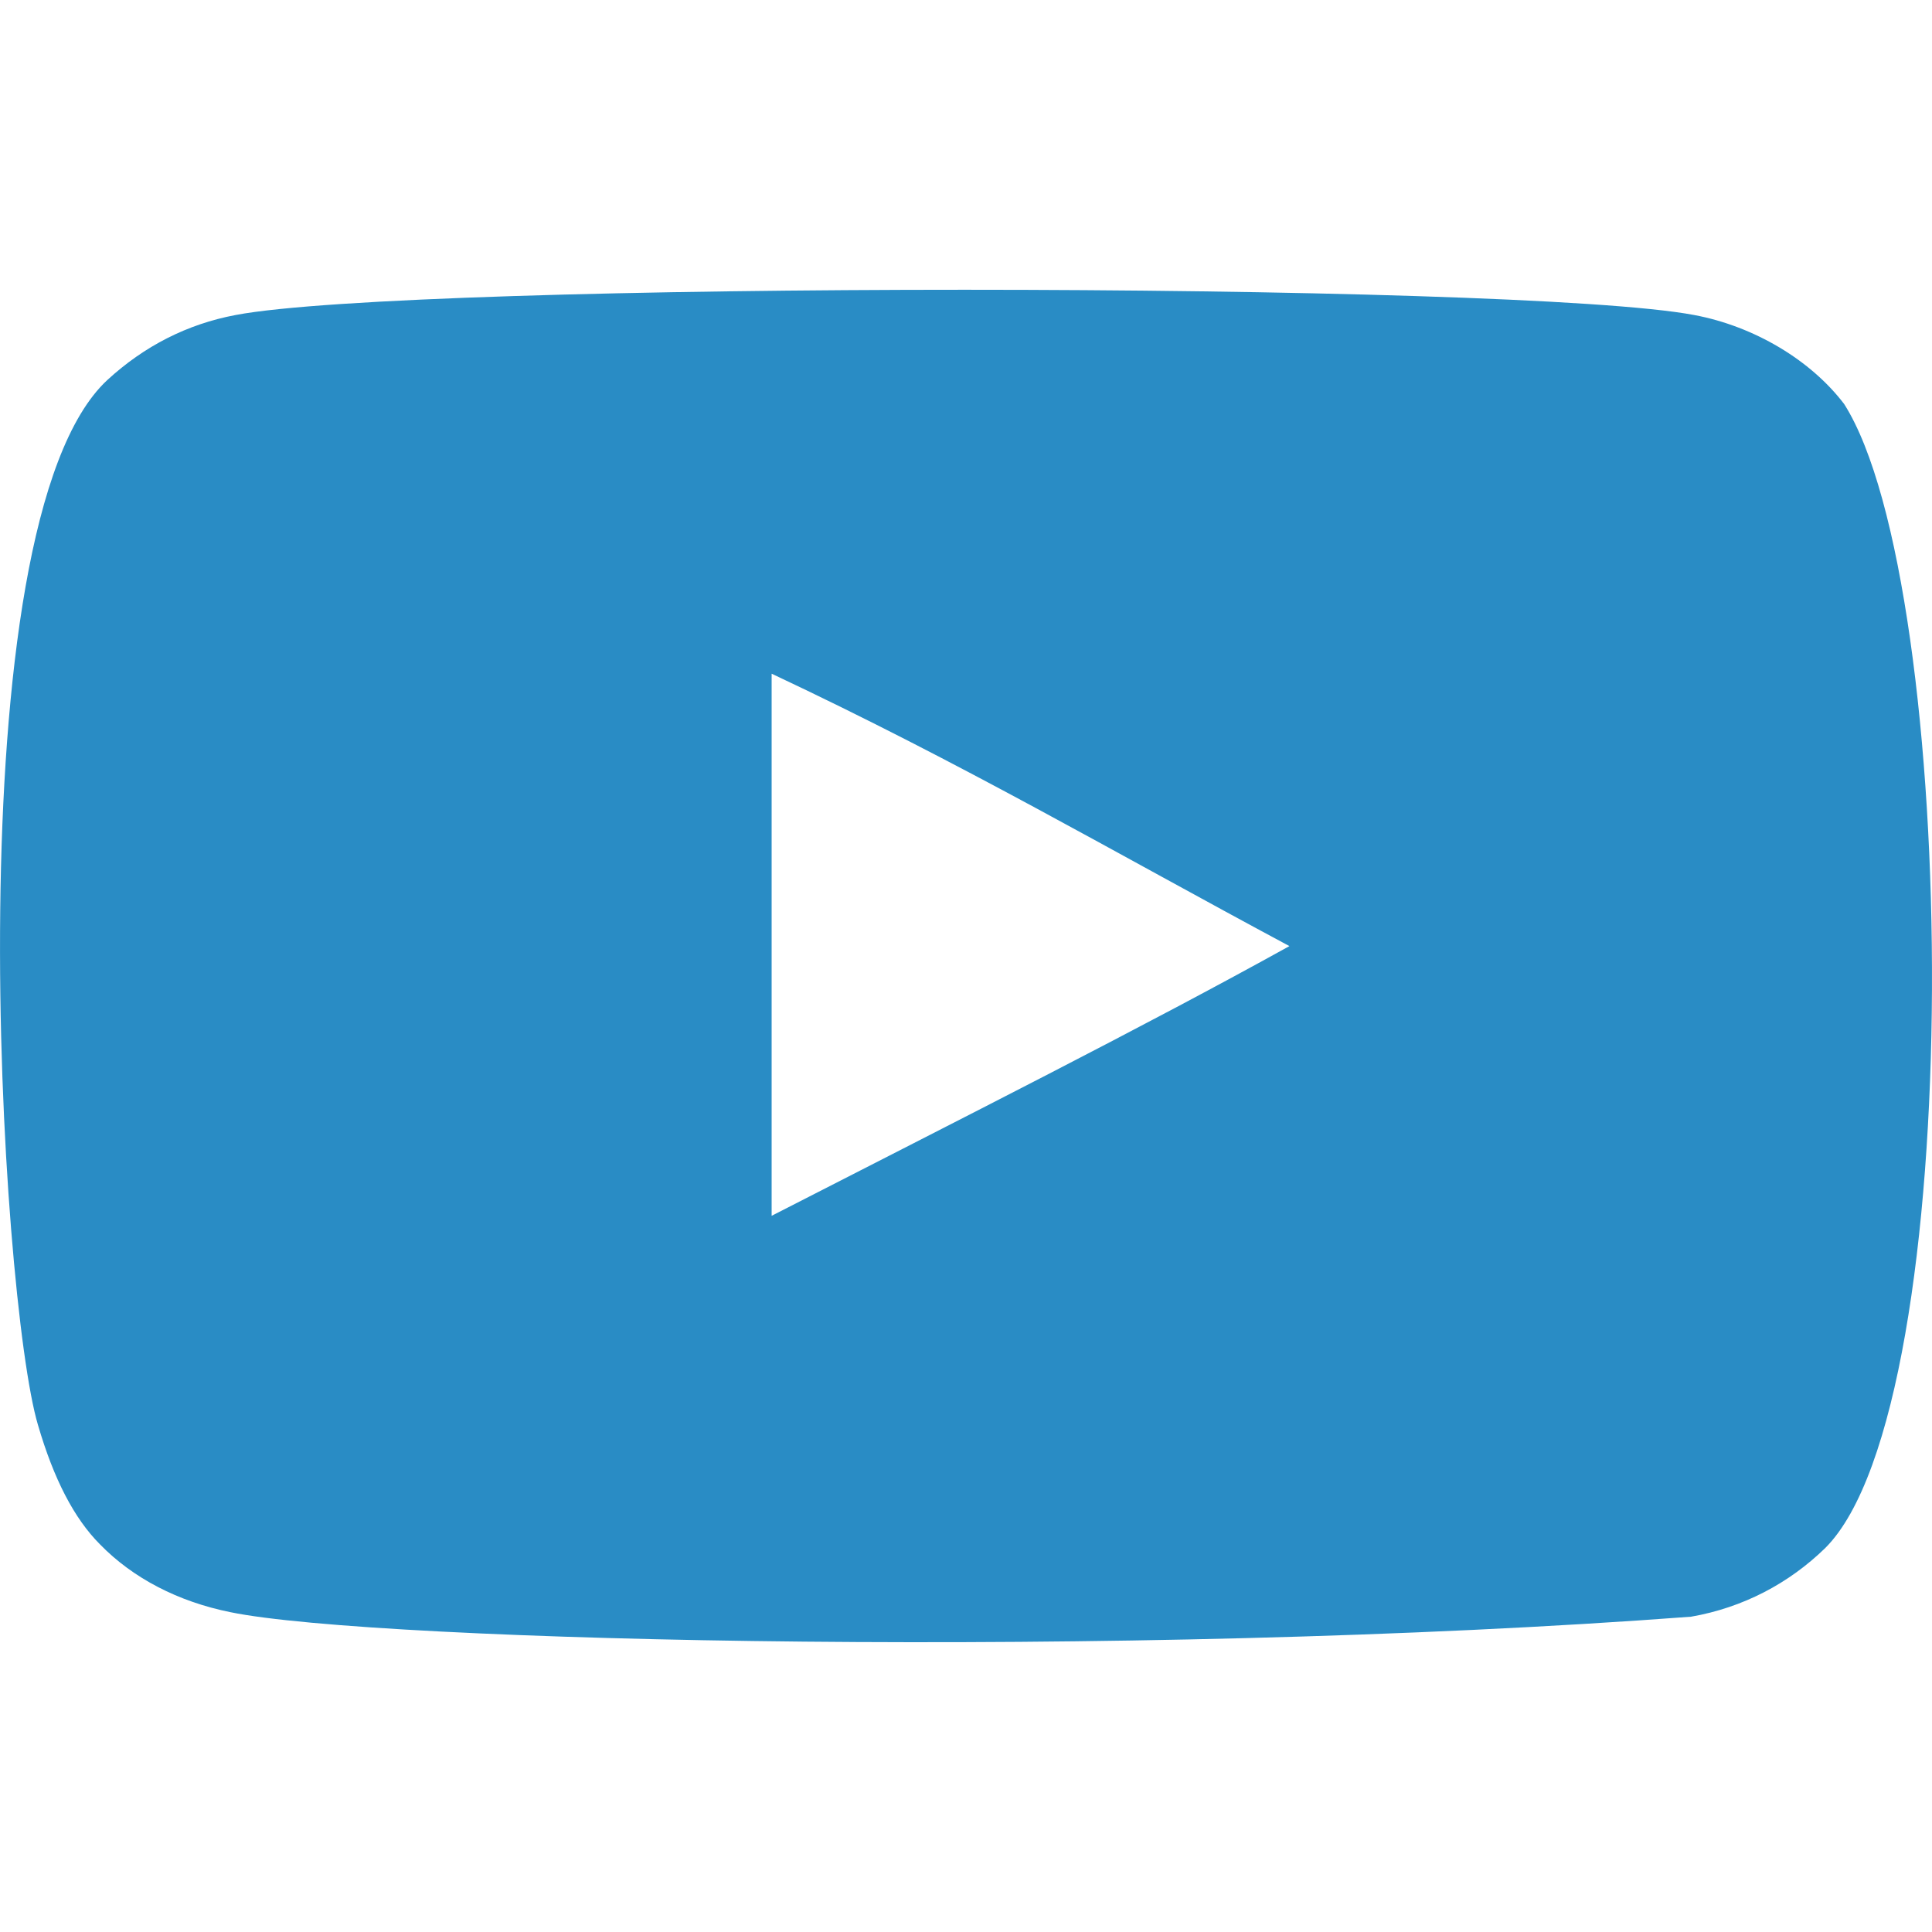
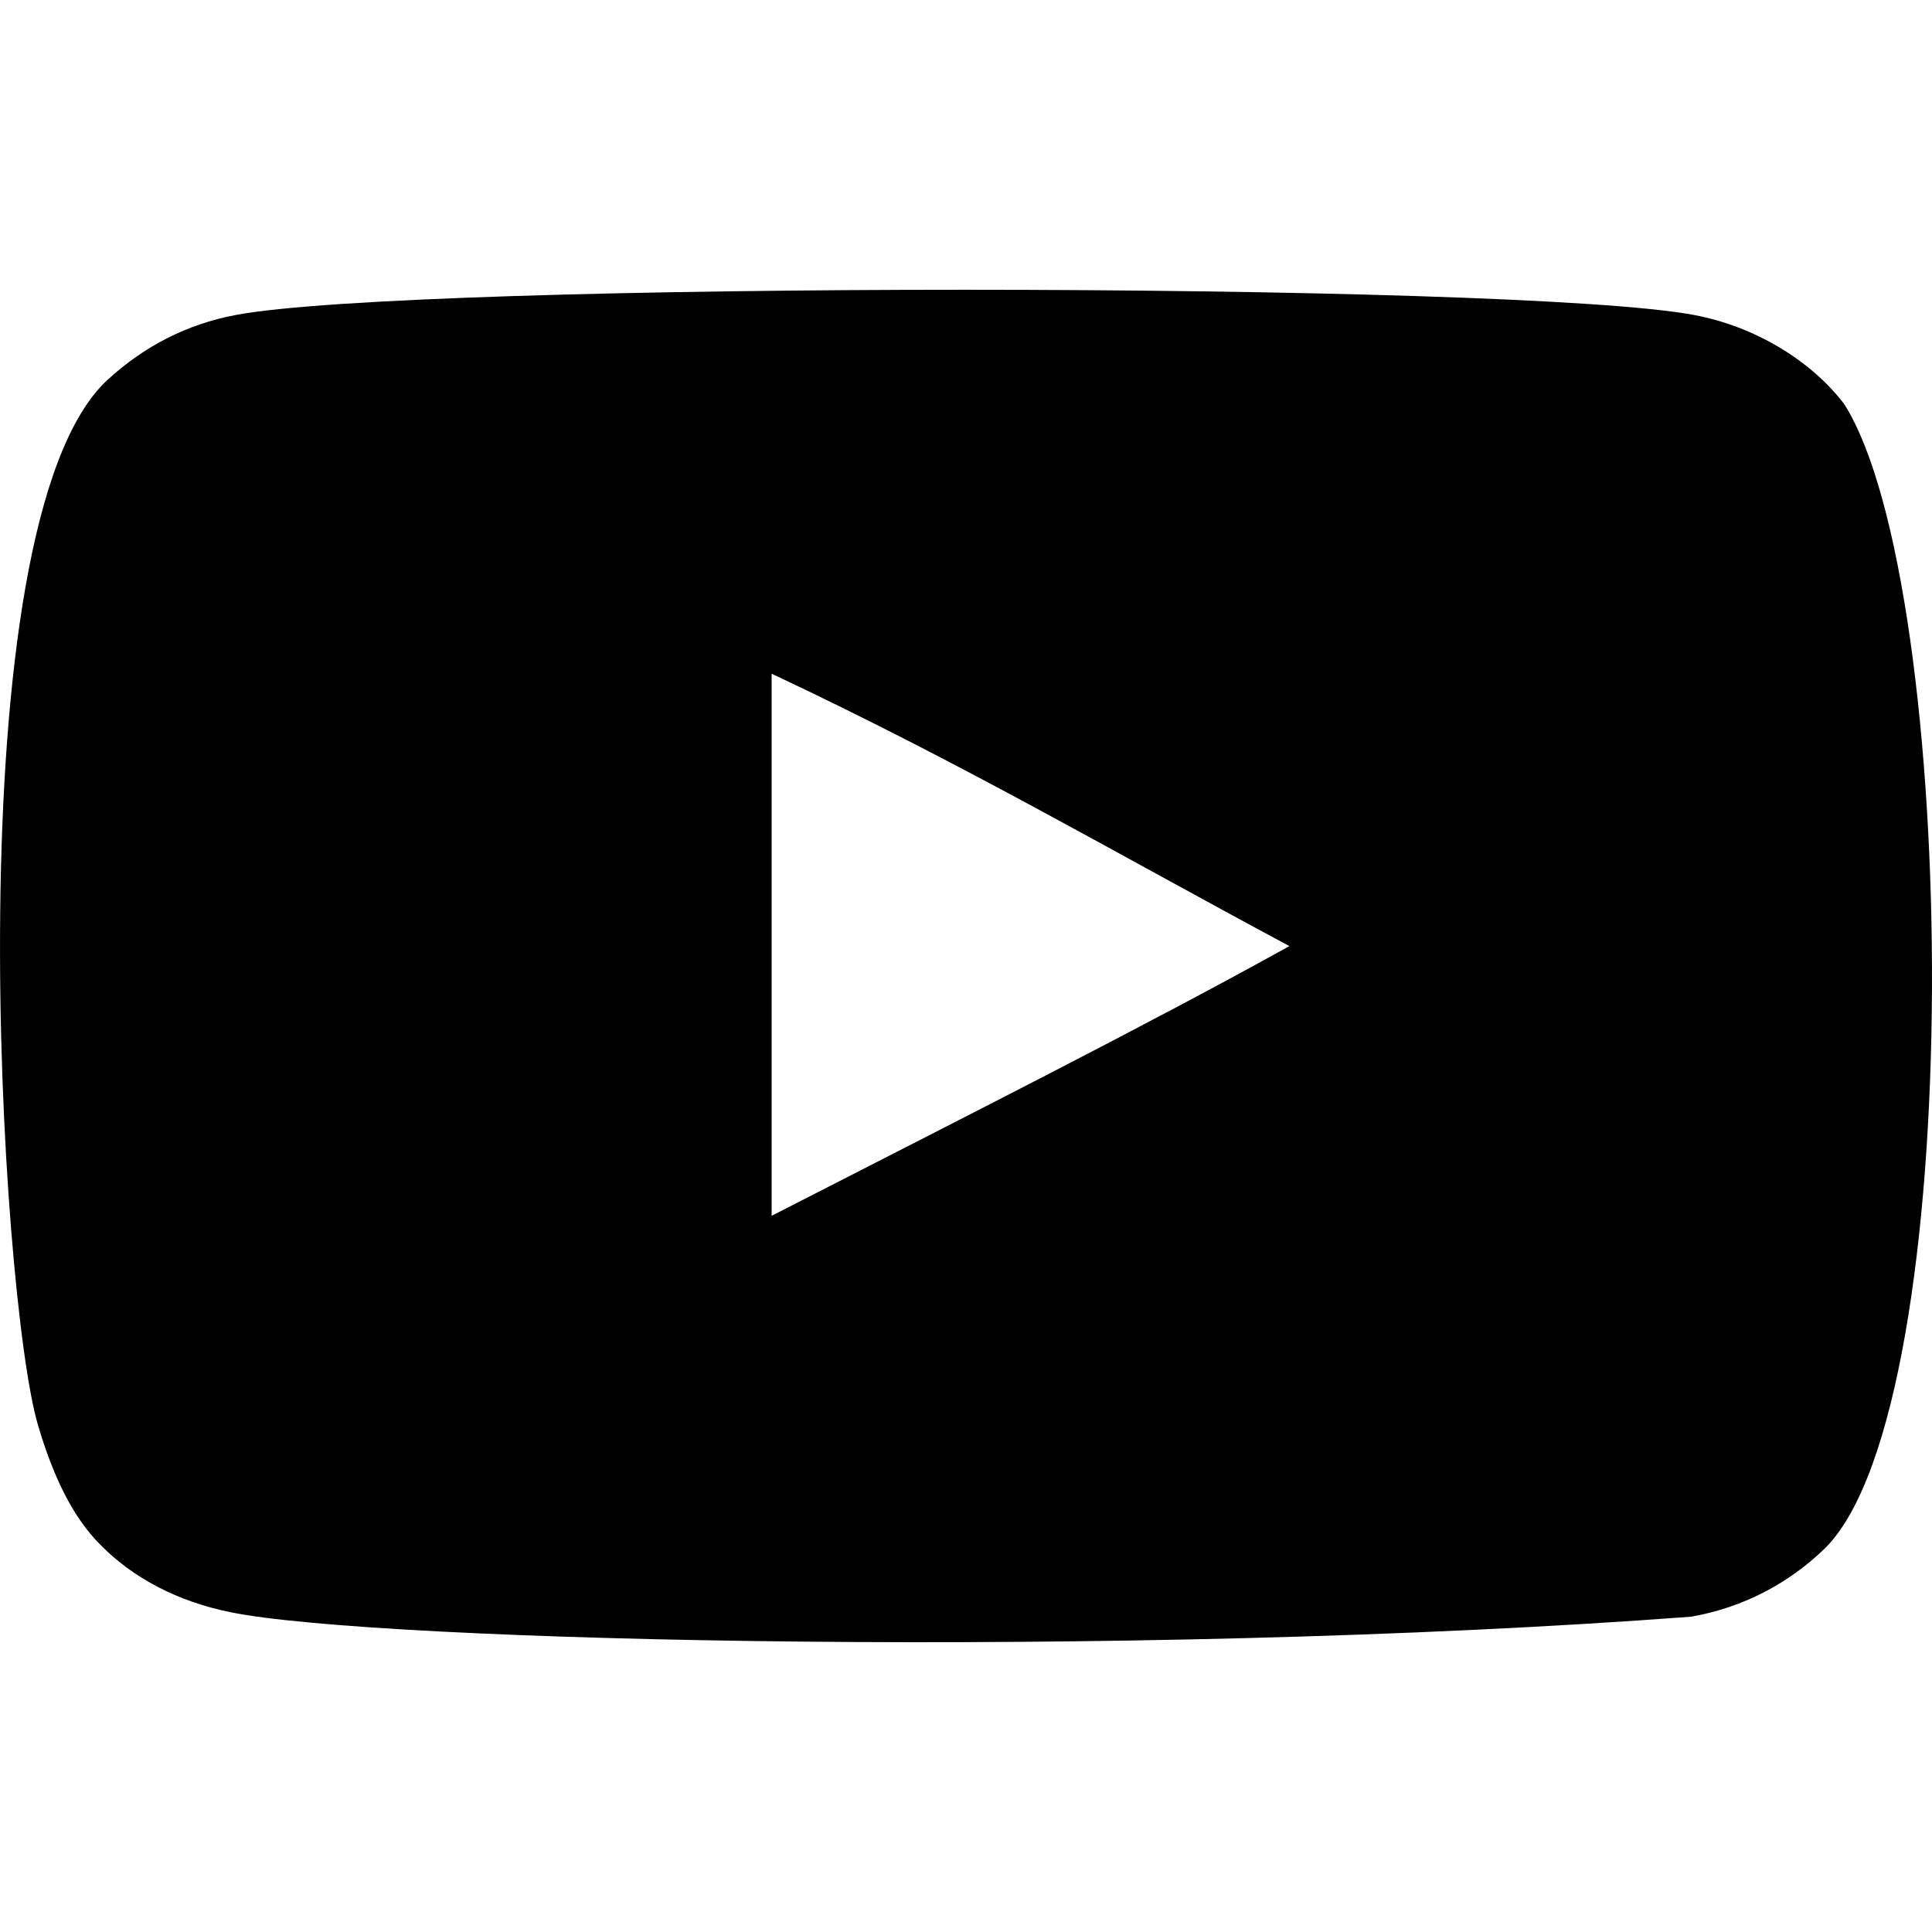
<svg xmlns="http://www.w3.org/2000/svg" width="20px" height="20px" viewBox="0 -3 20 20" version="1.1">
  <defs />
  <g id="Page-1" stroke="none" stroke-width="1" fill="none" fill-rule="evenodd">
-     <g id="Dribbble-Light-Preview" transform="translate(-300, -7442)" fill="rgb(41, 140, 197)">
+     <g id="Dribbble-Light-Preview" transform="translate(-300, -7442)" fill="black">
      <g id="icons" transform="translate(56, 160)">
        <path d="M251.988,7291.586 L251.988,7285.974 C253.981,7286.912 255.524,7287.817 257.348,7288.794 C255.843,7289.628 253.981,7290.565 251.988,7291.586 M263.091,7283.183 C262.747,7282.73 262.162,7282.378 261.538,7282.261 C259.705,7281.913 248.271,7281.912 246.439,7282.261 C245.939,7282.355 245.494,7282.582 245.111,7282.934 C243.5,7284.429 244.005,7292.452 244.393,7293.751 C244.557,7294.313 244.768,7294.719 245.034,7294.986 C245.376,7295.338 245.845,7295.58 246.384,7295.689 C247.893,7296.001 255.668,7296.175 261.506,7295.736 C262.044,7295.642 262.52,7295.391 262.896,7295.024 C264.386,7293.535 264.284,7285.062 263.091,7283.183" id="youtube-[#168]" />
      </g>
    </g>
  </g>
</svg>
